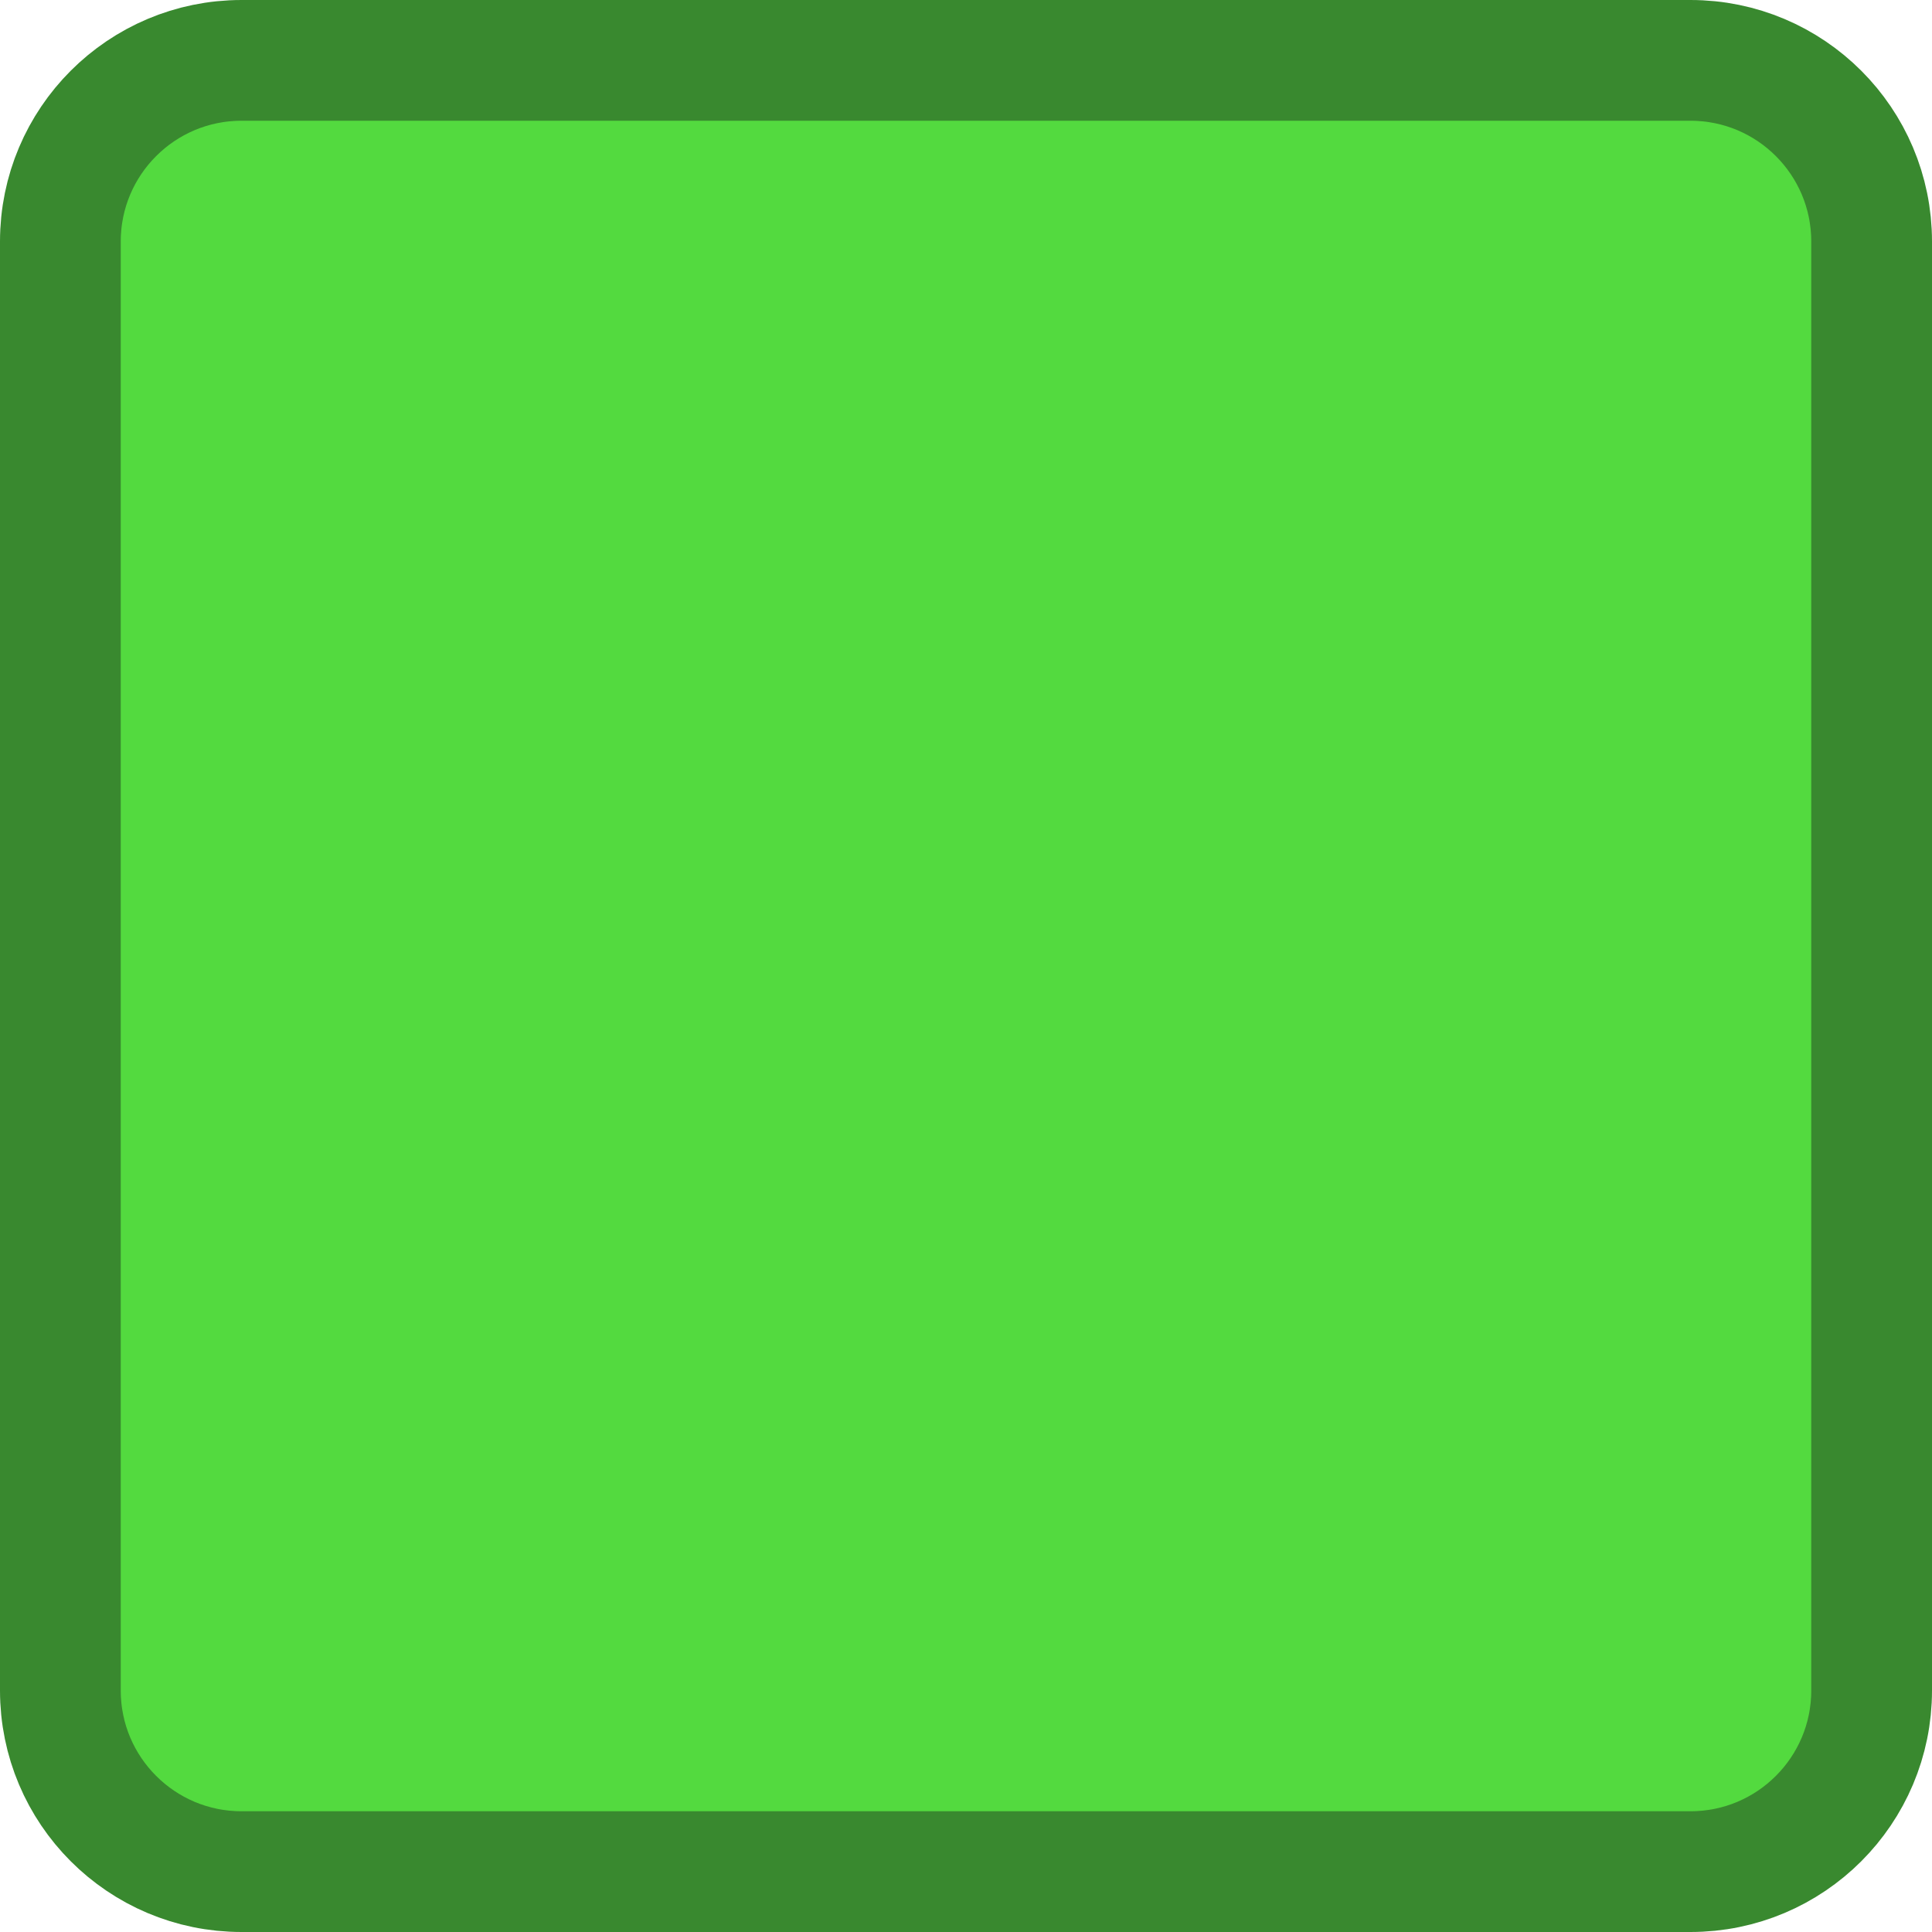
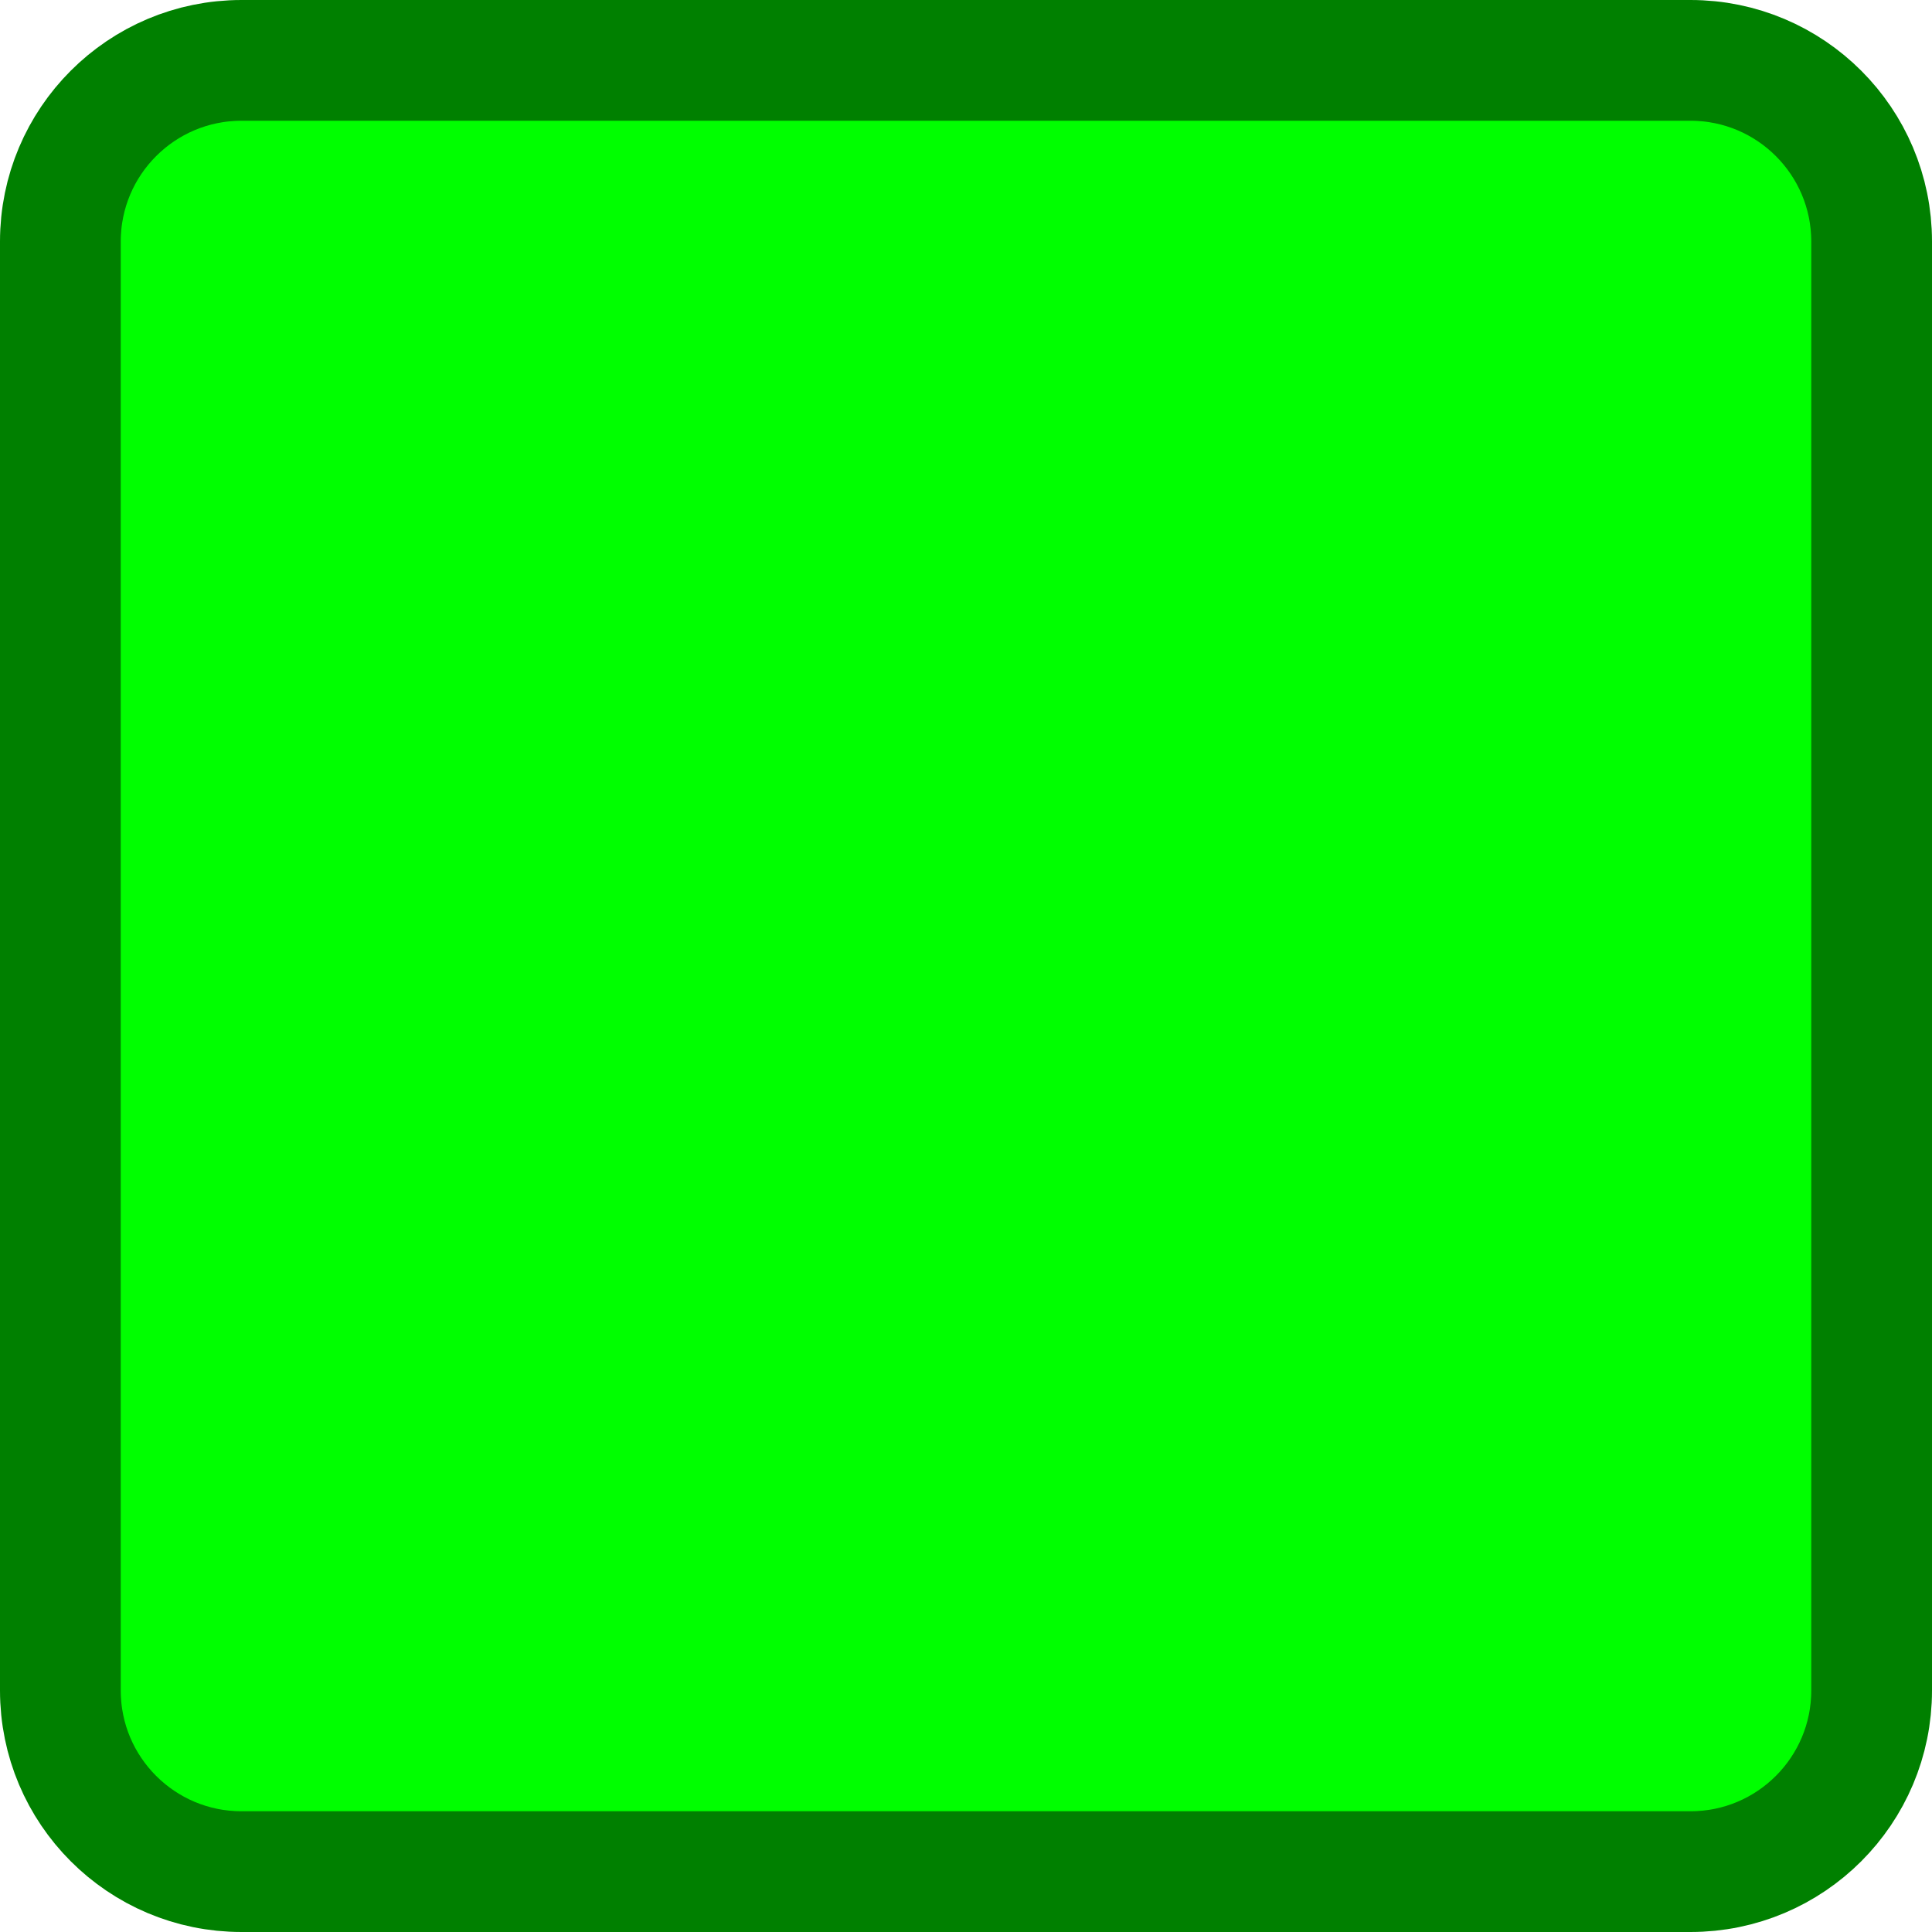
<svg xmlns="http://www.w3.org/2000/svg" xmlns:ns1="https://boxy-svg.com" viewBox="0 0 32 32" width="32px" height="32px">
  <defs>
    <ns1:grid x="0" y="0" width="2" height="2" />
  </defs>
-   <g style="">
-     <rect style="stroke-width: 2px; fill: rgb(83, 218, 63); stroke: rgb(57, 137, 47);" width="30" height="30" rx="3" ry="3" x="1" y="1">
-       </rect>
-   </g>
+   <rect style="stroke-width: 2px; fill: rgb(0, 255, 0); stroke: rgb(0, 128, 0);" width="30" height="30" rx="3" ry="3" x="1" y="1">
+     </rect>
</svg>
